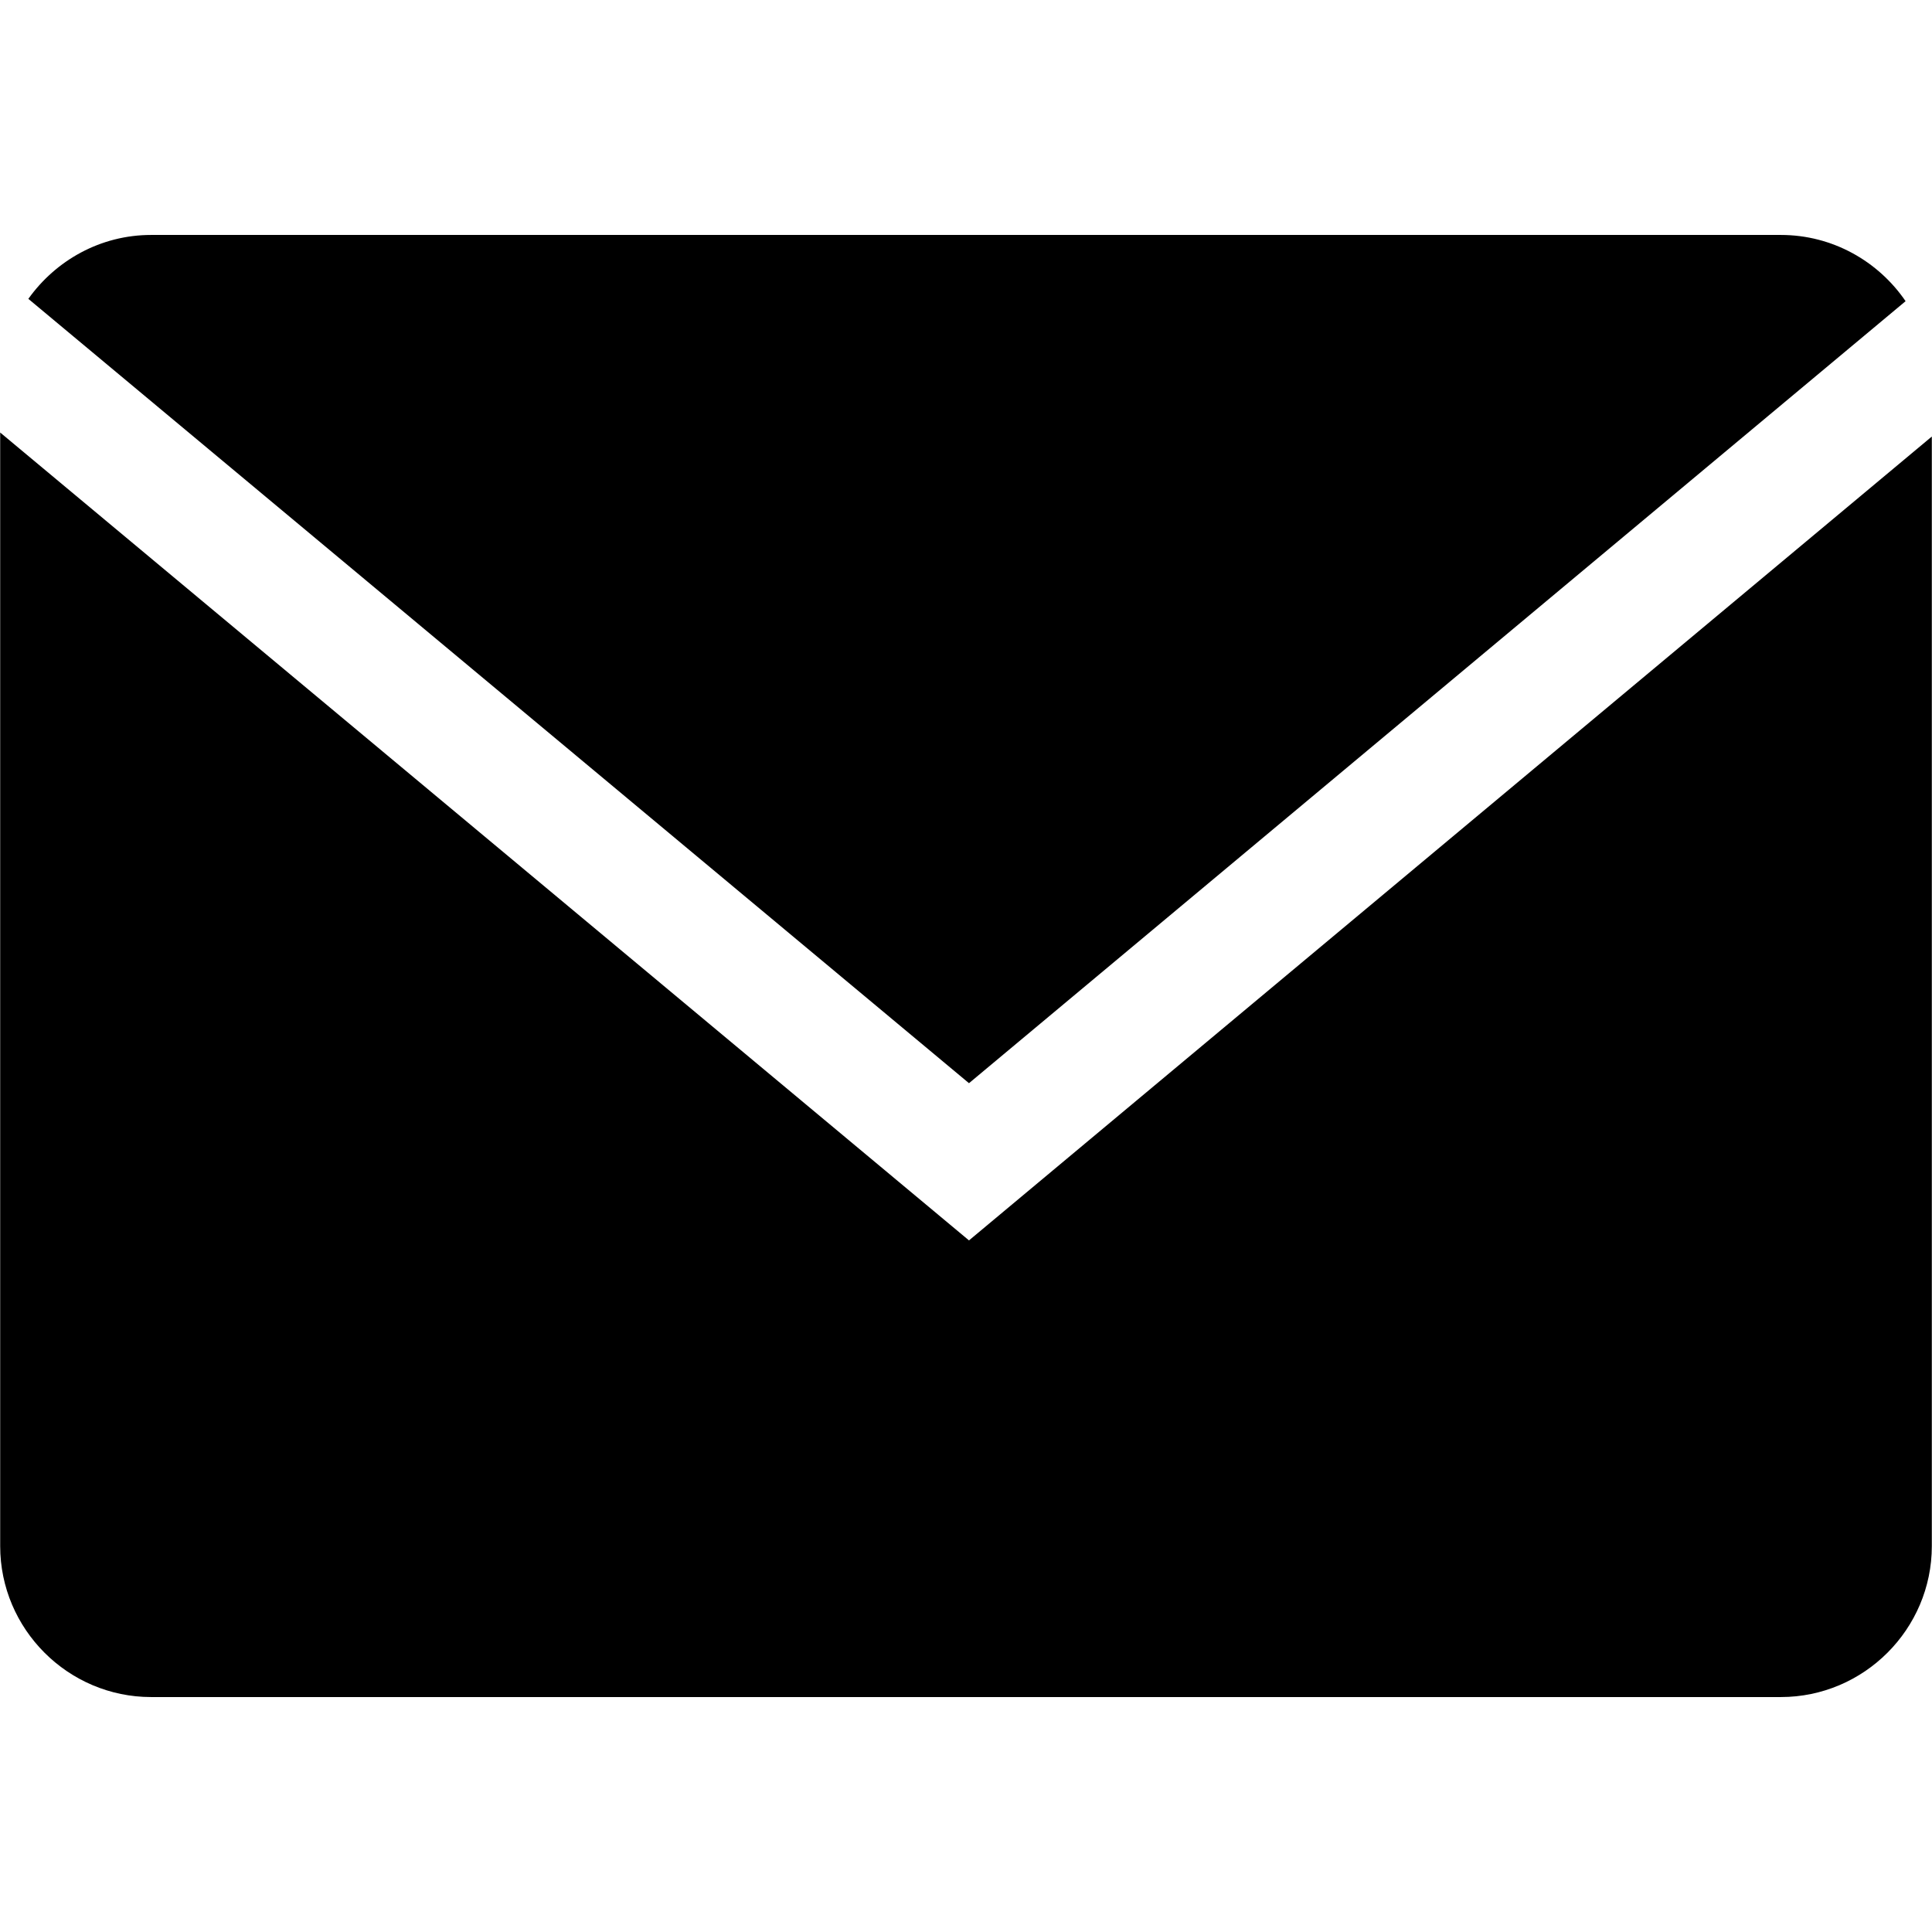
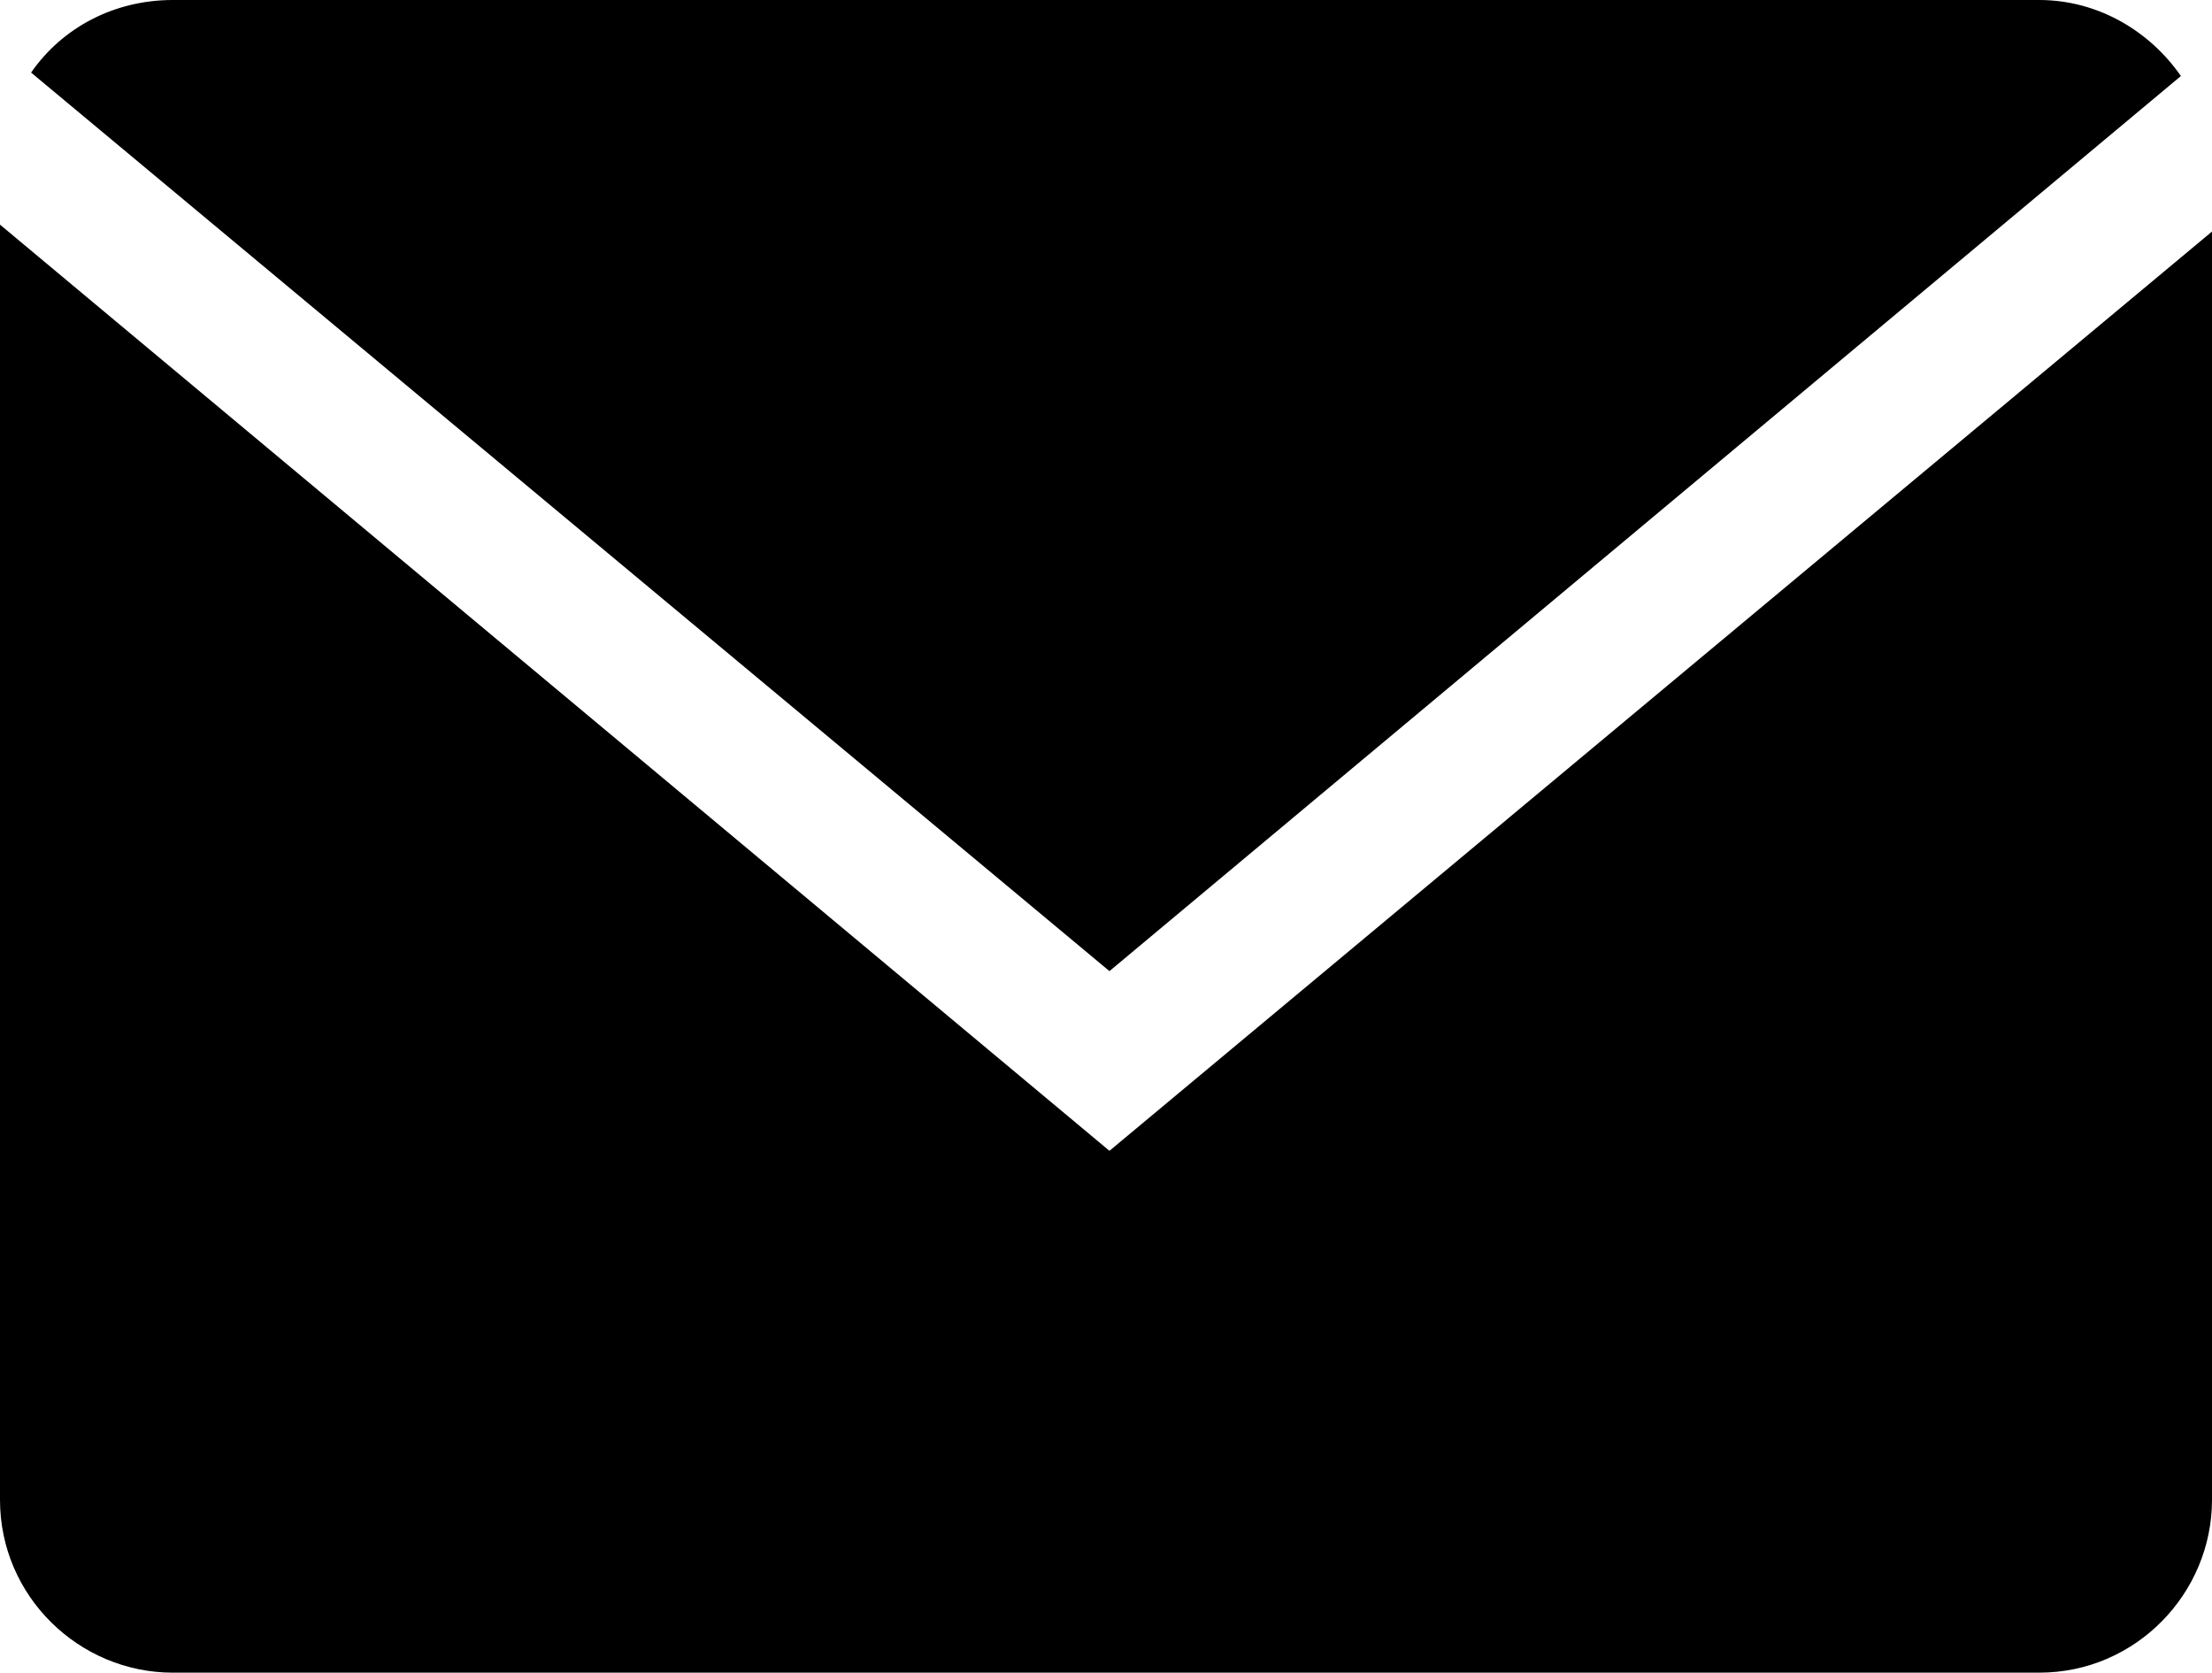
- <svg xmlns="http://www.w3.org/2000/svg" enable-background="new 0 0 64 64" version="1.1" viewBox="0 0 64 64" xml:space="preserve">
+ <svg xmlns="http://www.w3.org/2000/svg" version="1.1" id="Capa_1" x="0px" y="0px" viewBox="0 0 64 48.4" style="enable-background:new 0 0 64 48.4;" xml:space="preserve">
  <g id="Glyph_copy_2">
-     <path d="M63.125,9.977c-0.902-1.321-2.419-2.194-4.131-2.194H5.006c-1.676,0-3.158,0.842-4.067,2.117l31.16,25.982L63.125,9.977z" />
-     <path d="M0.006,14.328v36.889c0,2.75,2.25,5,5,5h53.988c2.75,0,5-2.25,5-5V14.461L32.099,41.09L0.006,14.328z" />
+     <path d="M63.1,2.2C62.2,0.9,60.7,0,59,0H5C3.3,0,1.8,0.8,0.9,2.1l31.2,26L63.1,2.2z" />
+     <path d="M0,6.5v36.9c0,2.8,2.3,5,5,5h54c2.8,0,5-2.3,5-5V6.7L32.1,33.3L0,6.5z" />
  </g>
</svg>
